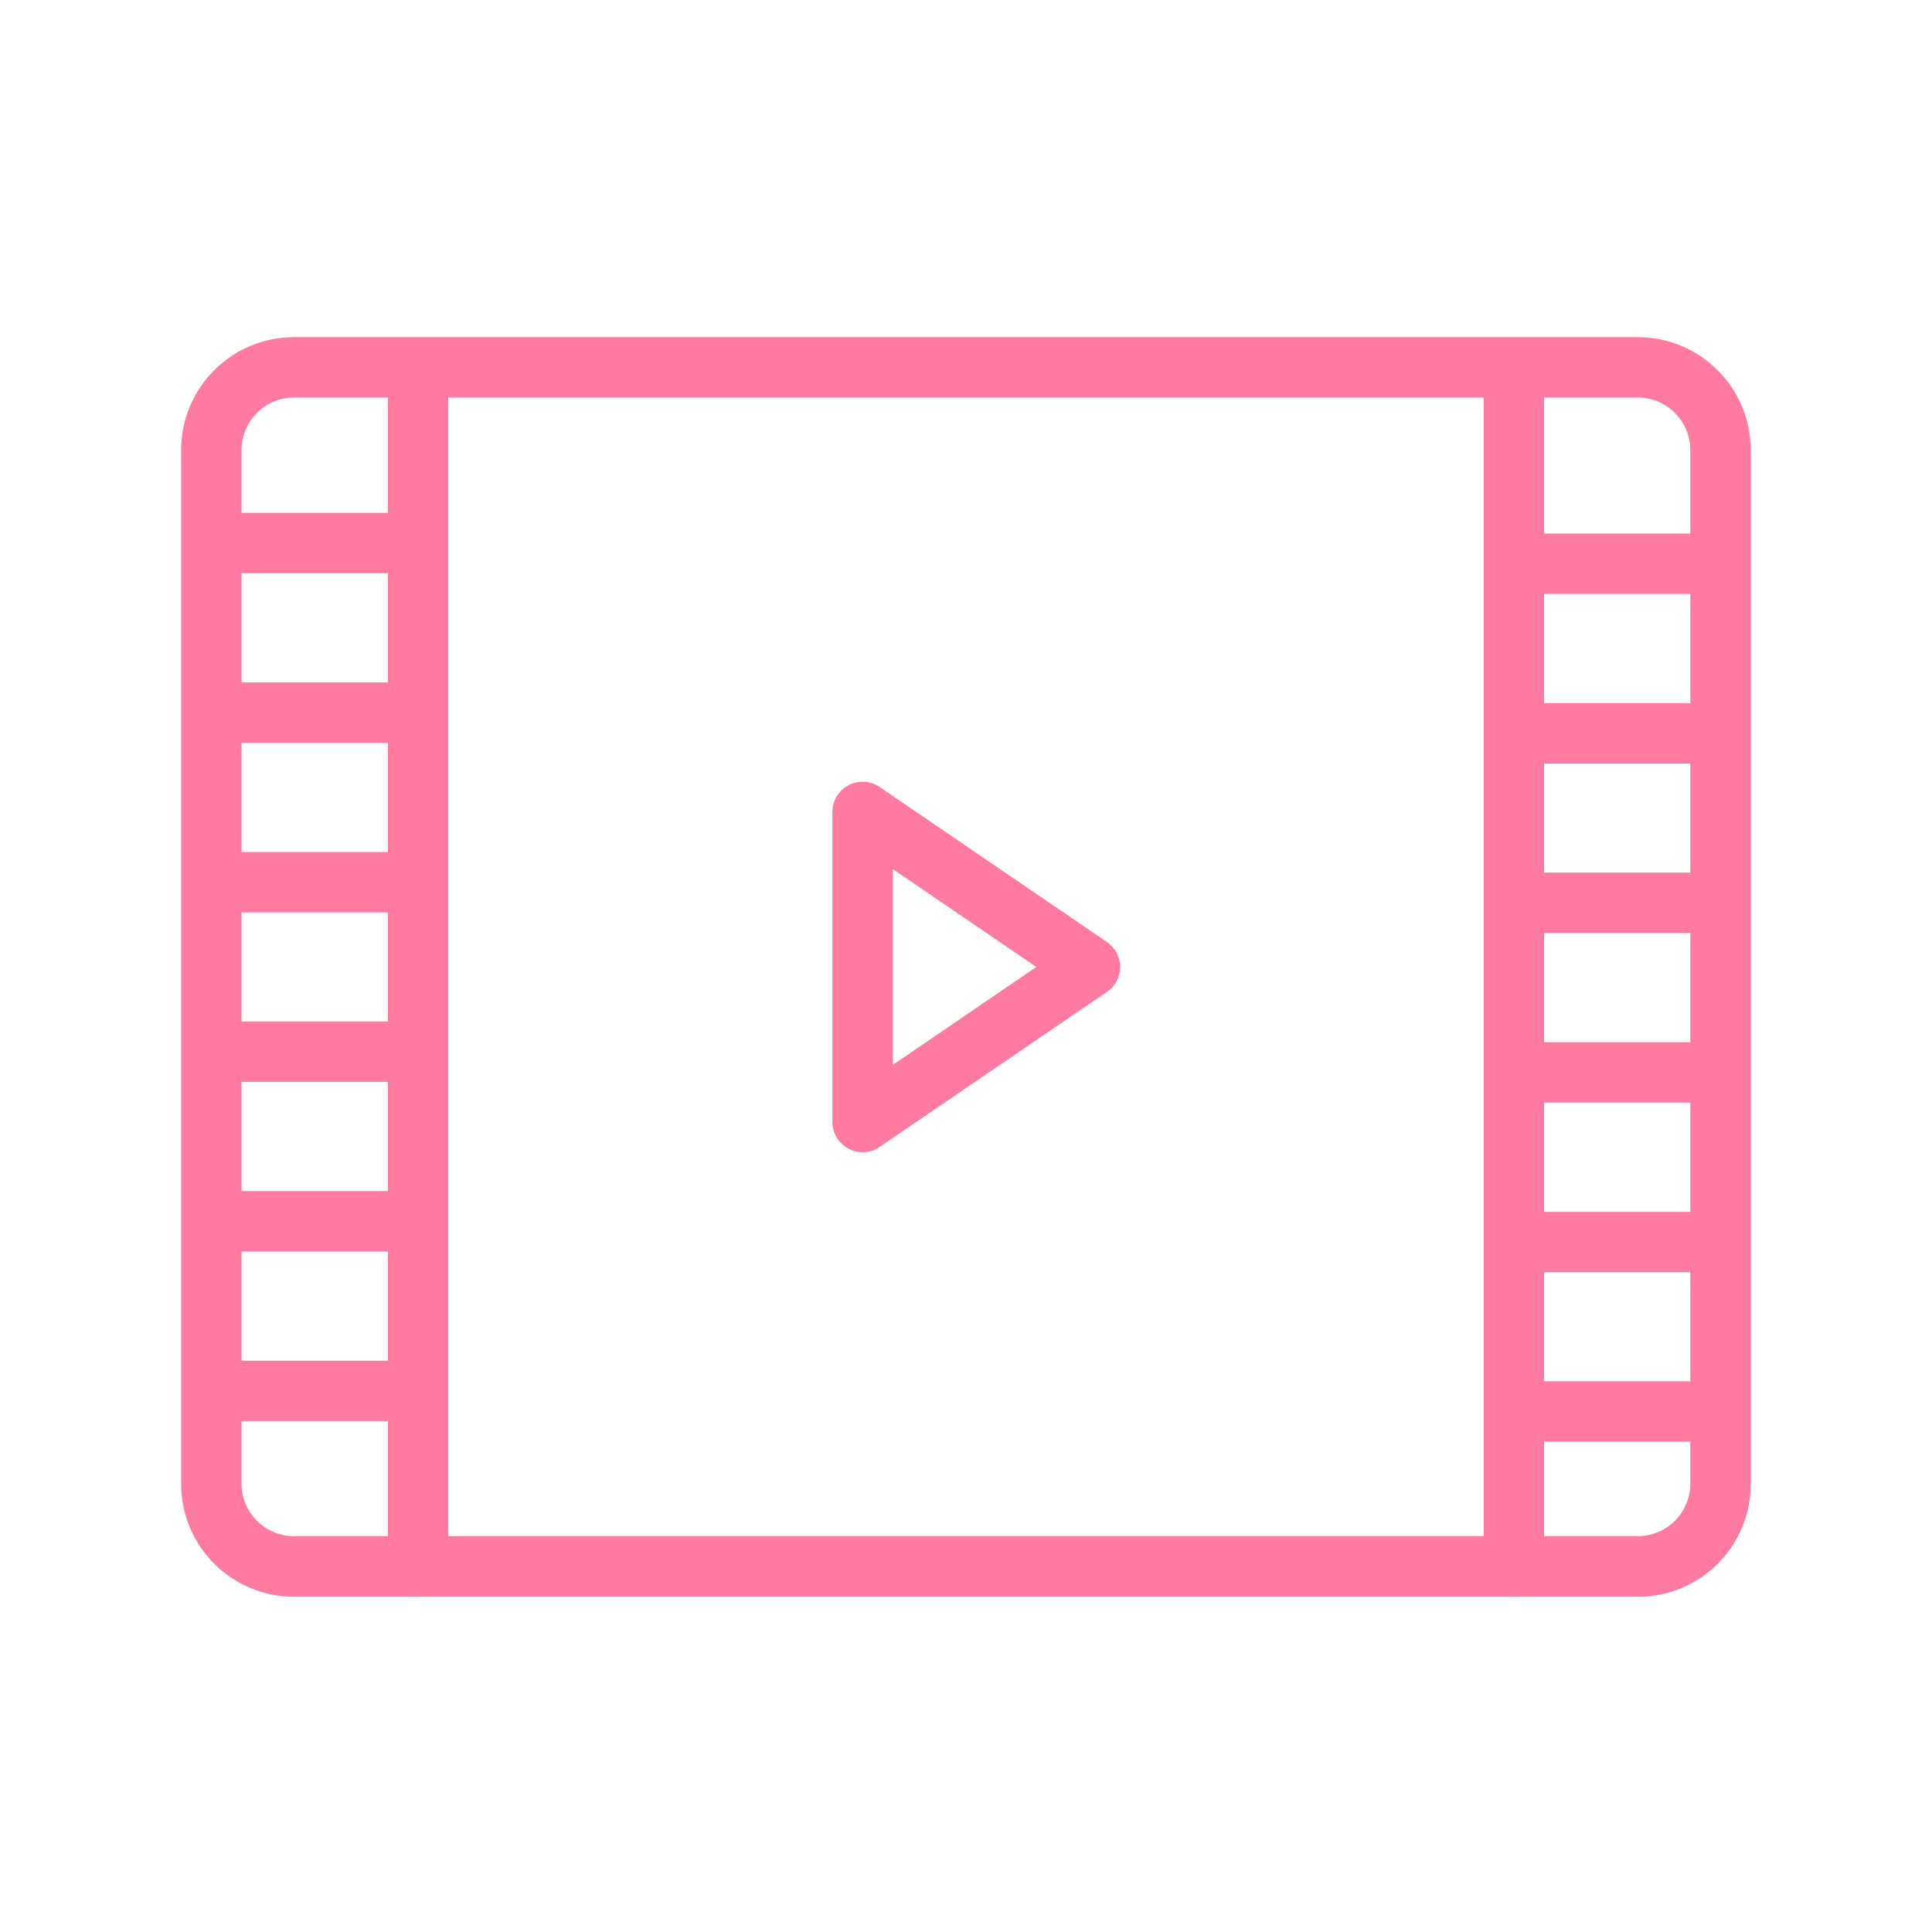
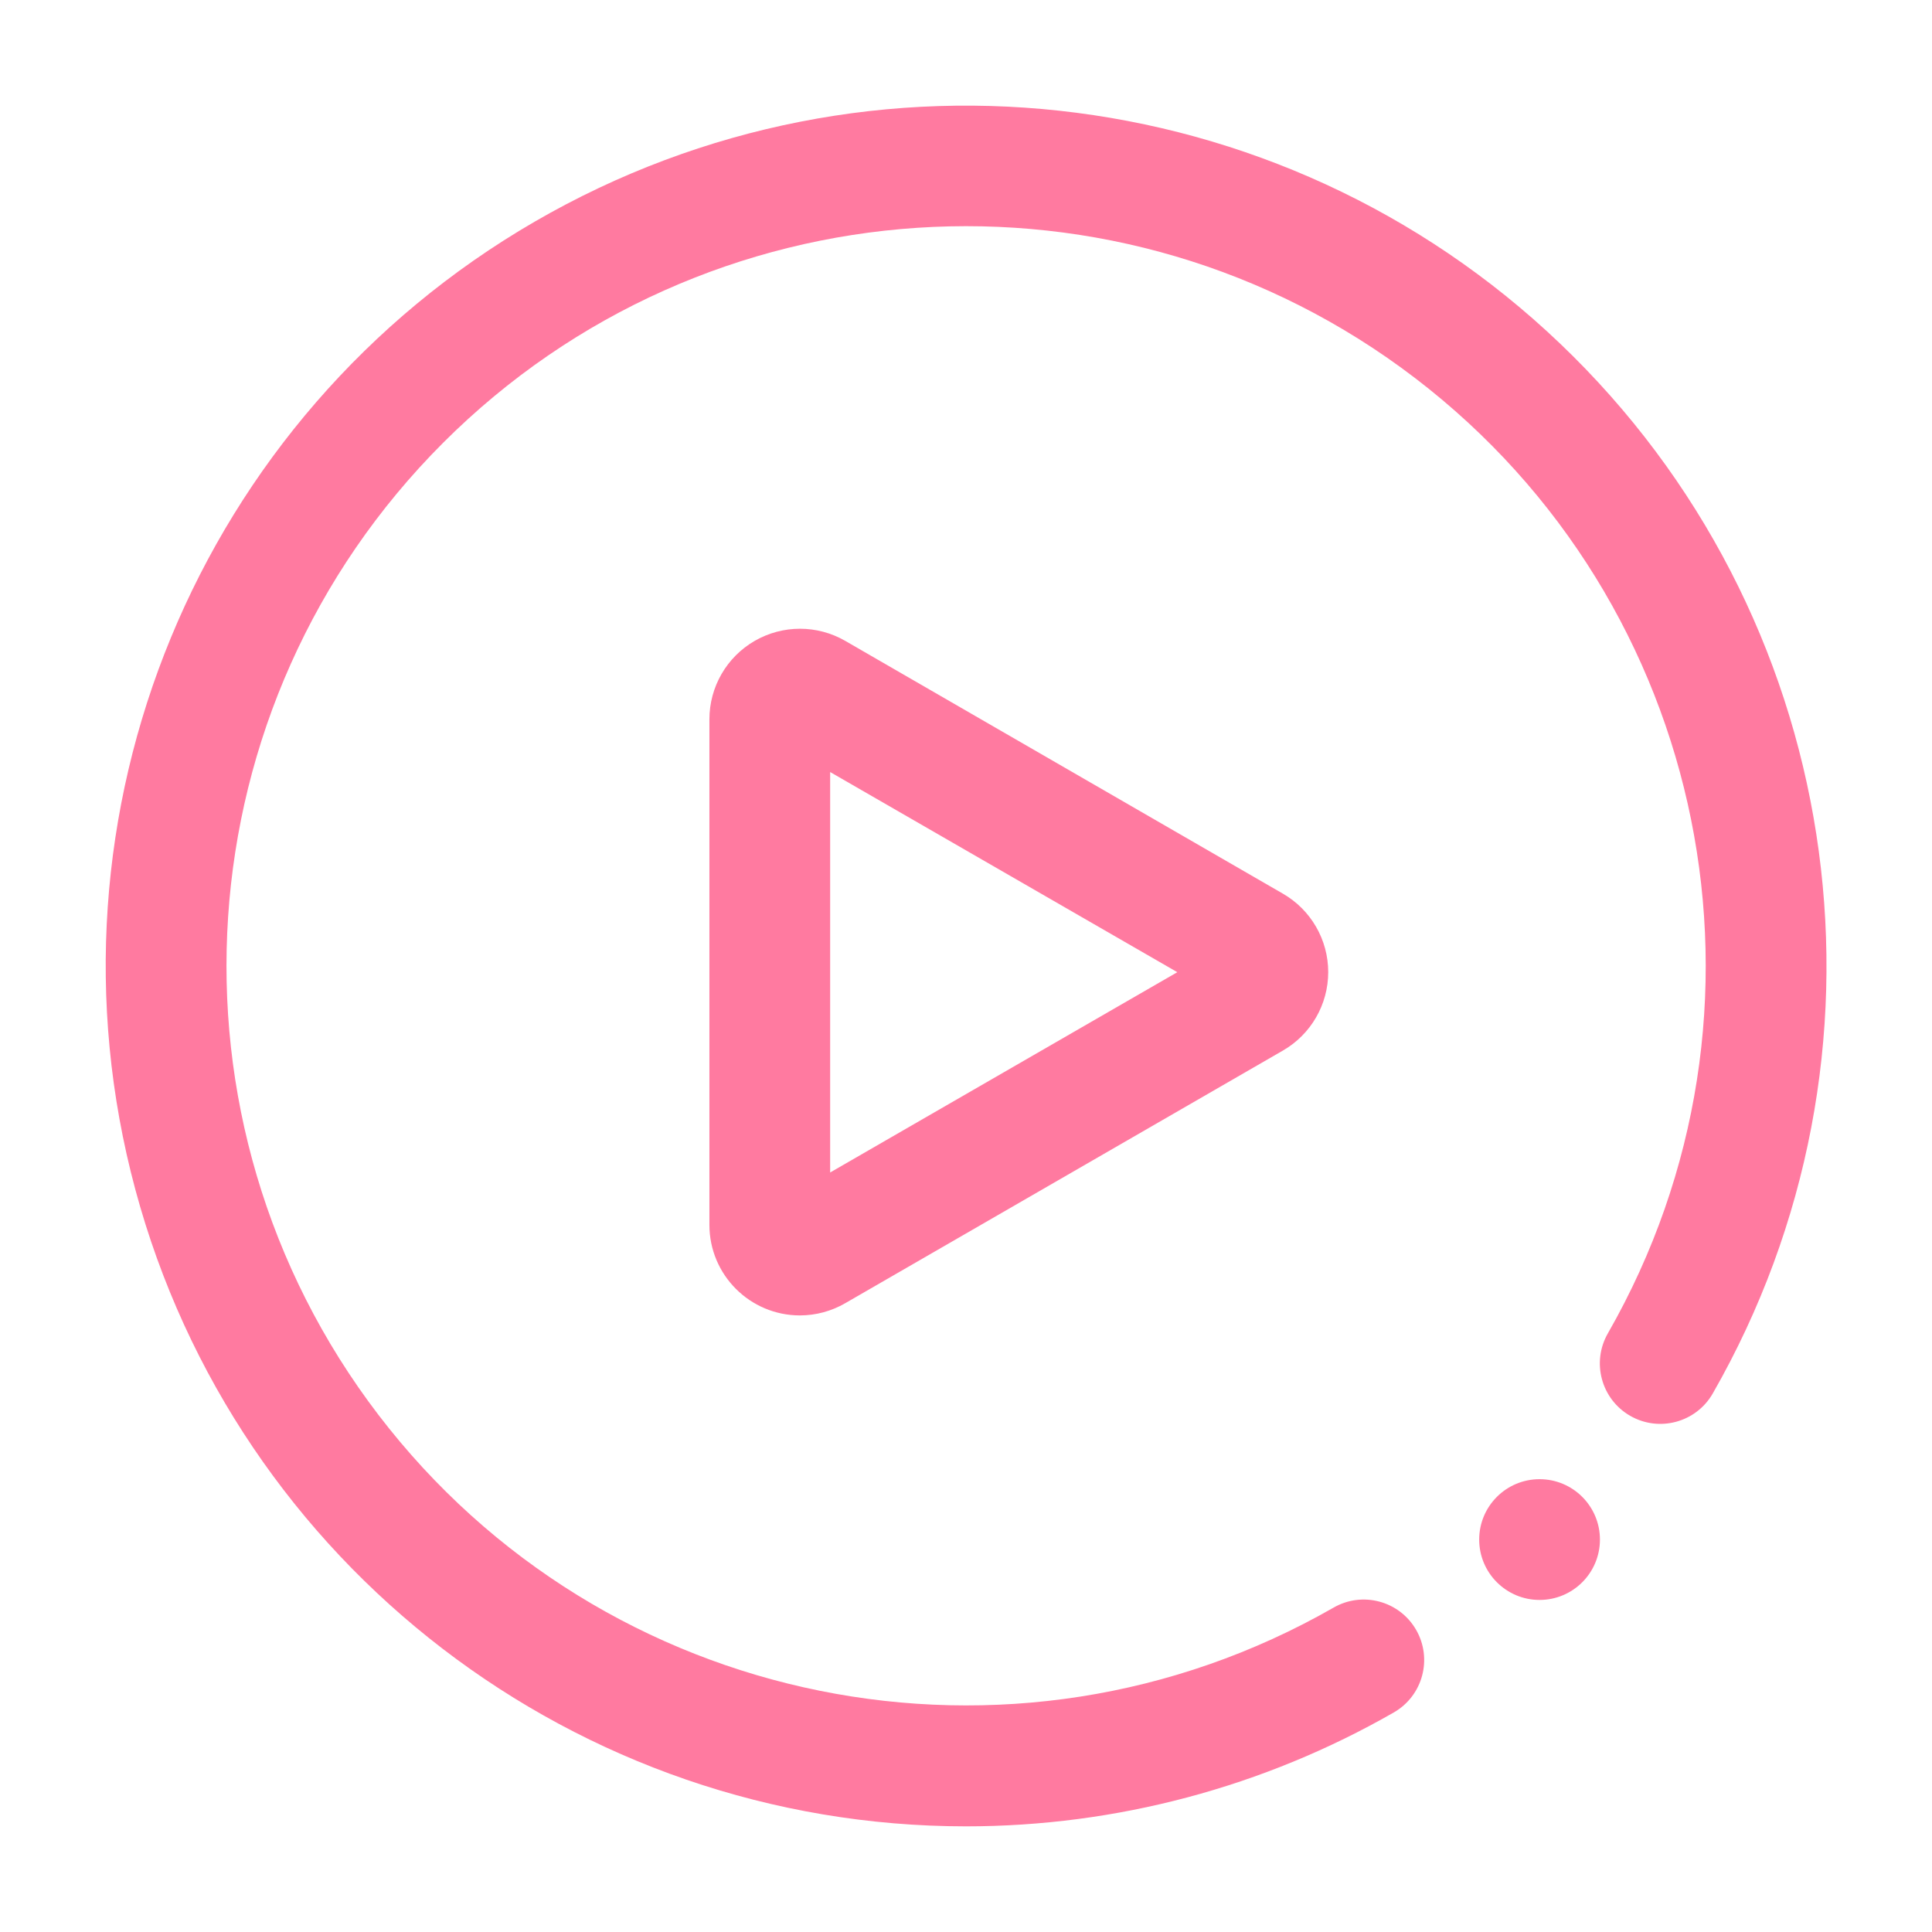
- <svg xmlns="http://www.w3.org/2000/svg" t="1547309915650" class="icon" style="" viewBox="0 0 1024 1024" version="1.1" p-id="1301" width="200" height="200">
+ <svg xmlns="http://www.w3.org/2000/svg" t="1548593894467" class="icon" style="" viewBox="0 0 1024 1024" version="1.1" p-id="1781" width="200" height="200">
  <defs>
    <style type="text/css" />
  </defs>
-   <path d="M868.2 846.3H155.8c-33 0-59.8-26.8-59.8-59.8v-548c0-33 26.8-59.8 59.8-59.8h712.3c33 0 59.8 26.8 59.8 59.8v547.9c0.1 33.1-26.7 59.9-59.7 59.9zM155.8 210.7c-15.3 0-27.8 12.5-27.8 27.8v547.9c0 15.3 12.5 27.8 27.8 27.8h712.3c15.3 0 27.8-12.5 27.8-27.8V238.5c0-15.3-12.5-27.8-27.8-27.8H155.8z" p-id="1302" fill="#ff7aa0" />
-   <path d="M221.6 846.3c-8.8 0-16-7.2-16-16V205.7c0-8.8 7.2-16 16-16s16 7.2 16 16v624.7c0 8.7-7.2 15.9-16 15.9z" p-id="1303" fill="#ff7aa0" />
-   <path d="M206.5 753.2h-90.4c-8.8 0-16-7.2-16-16s7.2-16 16-16h90.4c8.8 0 16 7.2 16 16s-7.1 16-16 16zM206.5 663.3h-90.4c-8.8 0-16-7.2-16-16s7.2-16 16-16h90.4c8.8 0 16 7.2 16 16s-7.1 16-16 16zM206.5 573.4h-90.4c-8.8 0-16-7.2-16-16s7.2-16 16-16h90.4c8.8 0 16 7.2 16 16s-7.1 16-16 16zM206.5 483.6h-90.4c-8.8 0-16-7.2-16-16s7.2-16 16-16h90.4c8.8 0 16 7.2 16 16s-7.1 16-16 16zM206.5 393.7h-90.4c-8.8 0-16-7.2-16-16s7.2-16 16-16h90.4c8.8 0 16 7.2 16 16s-7.1 16-16 16zM206.5 303.8h-90.4c-8.8 0-16-7.2-16-16s7.2-16 16-16h90.4c8.8 0 16 7.2 16 16s-7.1 16-16 16z" p-id="1304" fill="#ff7aa0" />
-   <path d="M802.4 846.3c-8.8 0-16-7.2-16-16V205.6c0-8.8 7.2-16 16-16s16 7.2 16 16v624.7c0 8.8-7.2 16-16 16z" p-id="1305" fill="#ff7aa0" />
-   <path d="M907.9 314.8h-90.4c-8.8 0-16-7.2-16-16s7.2-16 16-16h90.4c8.8 0 16 7.2 16 16s-7.2 16-16 16zM907.9 404.7h-90.4c-8.8 0-16-7.2-16-16s7.2-16 16-16h90.4c8.8 0 16 7.2 16 16s-7.2 16-16 16zM907.9 494.5h-90.4c-8.8 0-16-7.2-16-16s7.2-16 16-16h90.4c8.8 0 16 7.2 16 16s-7.2 16-16 16zM907.9 584.4h-90.4c-8.8 0-16-7.2-16-16s7.2-16 16-16h90.4c8.8 0 16 7.2 16 16s-7.2 16-16 16zM907.9 674.3h-90.4c-8.8 0-16-7.2-16-16s7.2-16 16-16h90.4c8.8 0 16 7.2 16 16s-7.2 16-16 16zM907.9 764.1h-90.4c-8.8 0-16-7.2-16-16s7.2-16 16-16h90.4c8.8 0 16 7.2 16 16s-7.2 16-16 16z" p-id="1306" fill="#ff7aa0" />
-   <path d="M457.2 610.7c-2.6 0-5.1-0.6-7.5-1.9-5.2-2.8-8.5-8.2-8.5-14.1V430.3c0-5.9 3.3-11.4 8.5-14.1 5.2-2.8 11.6-2.4 16.5 0.9l120.5 82.2c4.4 3 7 7.9 7 13.2 0 5.3-2.6 10.2-7 13.2l-120.5 82.2c-2.7 1.9-5.8 2.8-9 2.8z m16-150.1v103.8l76.1-51.9-76.1-51.9z" p-id="1307" fill="#ff7aa0" />
+   <path d="M816 816m-32 0a32 32 0 1 0 64 0 32 32 0 1 0-64 0Z" p-id="1782" fill="#ff7aa0" />
+   <path d="M512 968a456 456 0 1 1 395.76-229.36 32 32 0 0 1-55.52-32 392 392 0 1 0-145.44 145.44 32 32 0 1 1 32 55.52A456 456 0 0 1 512 968z" p-id="1783" fill="#ff7aa0" />
+   <path d="M424 697.2a48 48 0 0 1-48-48V381.28a48 48 0 0 1 72-41.6l232 134a48 48 0 0 1 0 83.12L448 690.72a48 48 0 0 1-24 6.48z m16-288v212.24l184-106.16z m-24-14z" p-id="1784" fill="#ff7aa0" />
</svg>
